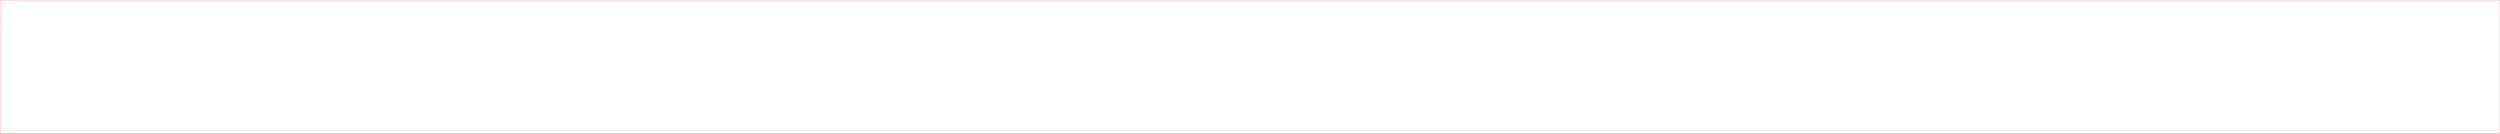
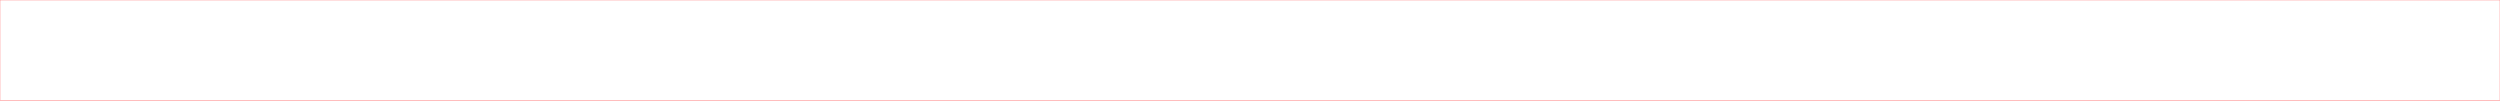
- <svg xmlns="http://www.w3.org/2000/svg" width="778.115mm" height="41.6mm" viewBox="0 0 778.115 41.6">
-   <path fill="none" stroke="#ff0000" stroke-width="0.08" d="M 0,0 H 778.115 V 41.6 H 0 Z" />
+ <svg xmlns="http://www.w3.org/2000/svg" width="778.115mm" height="31.2mm" viewBox="0 0 778.115 31.2">
+   <path fill="none" stroke="#ff0000" stroke-width="0.08" d="M 0,0 H 778.115 V 31.2 H 0 Z" />
</svg>
